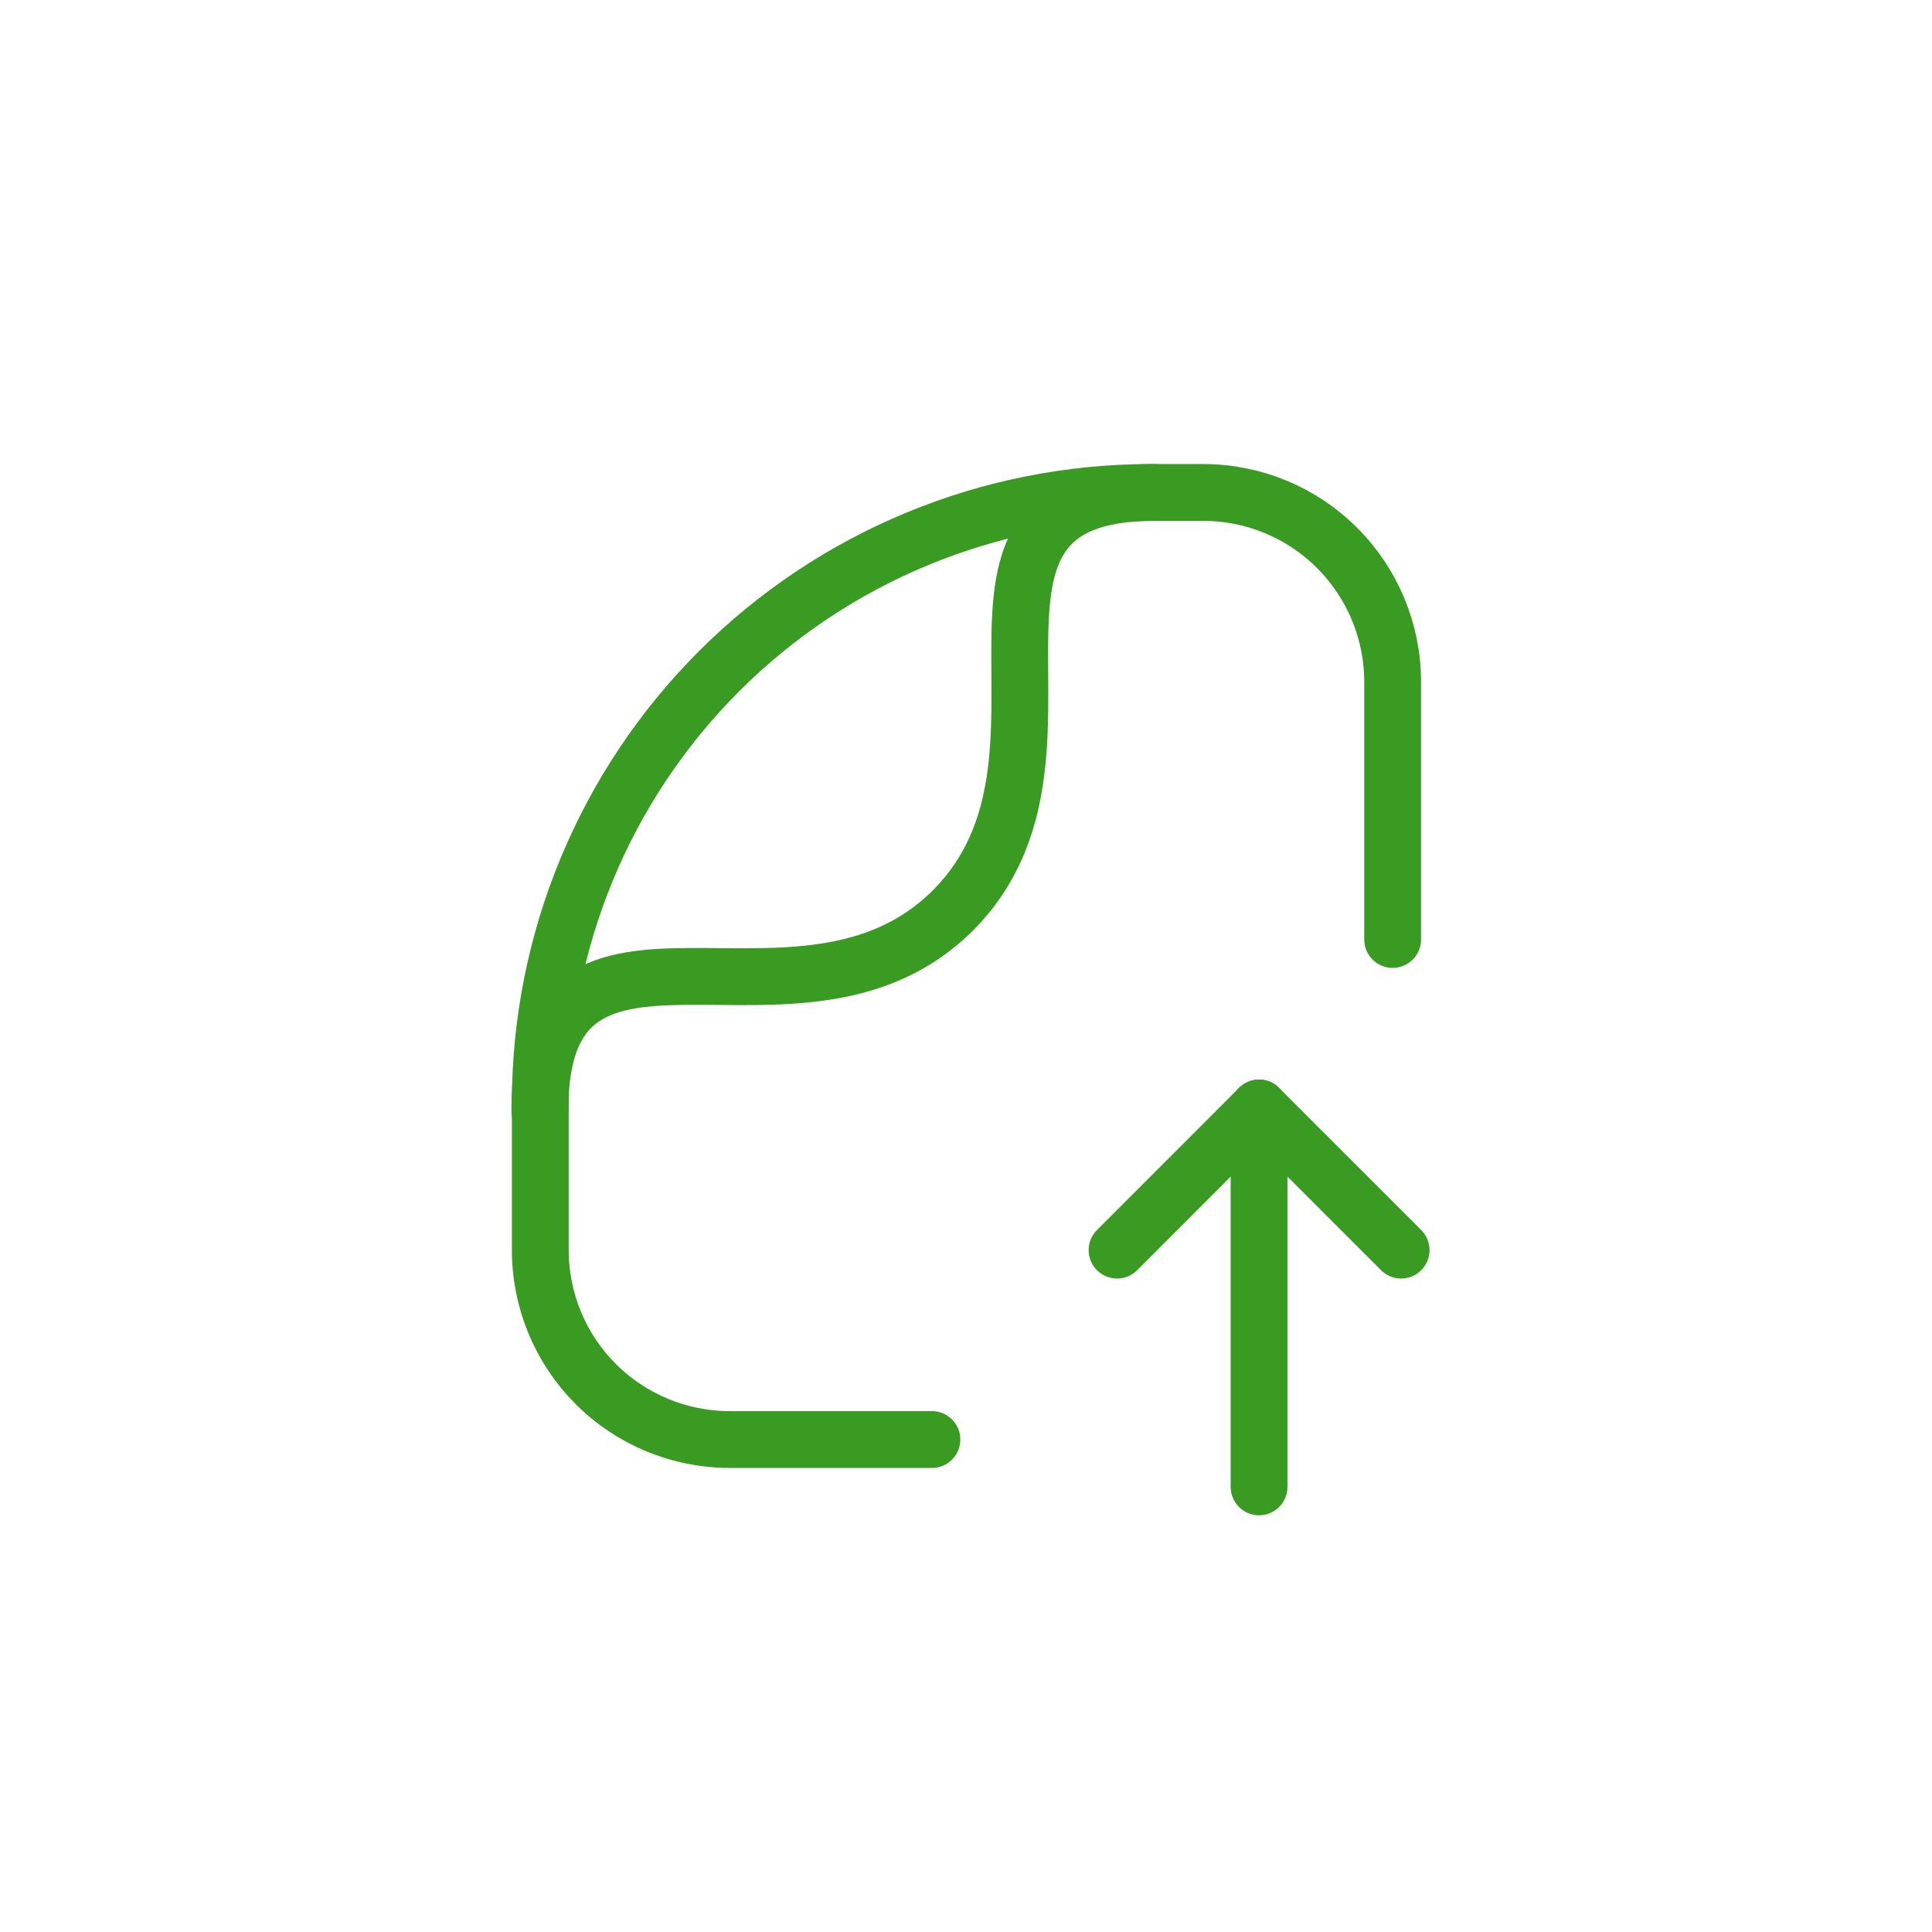
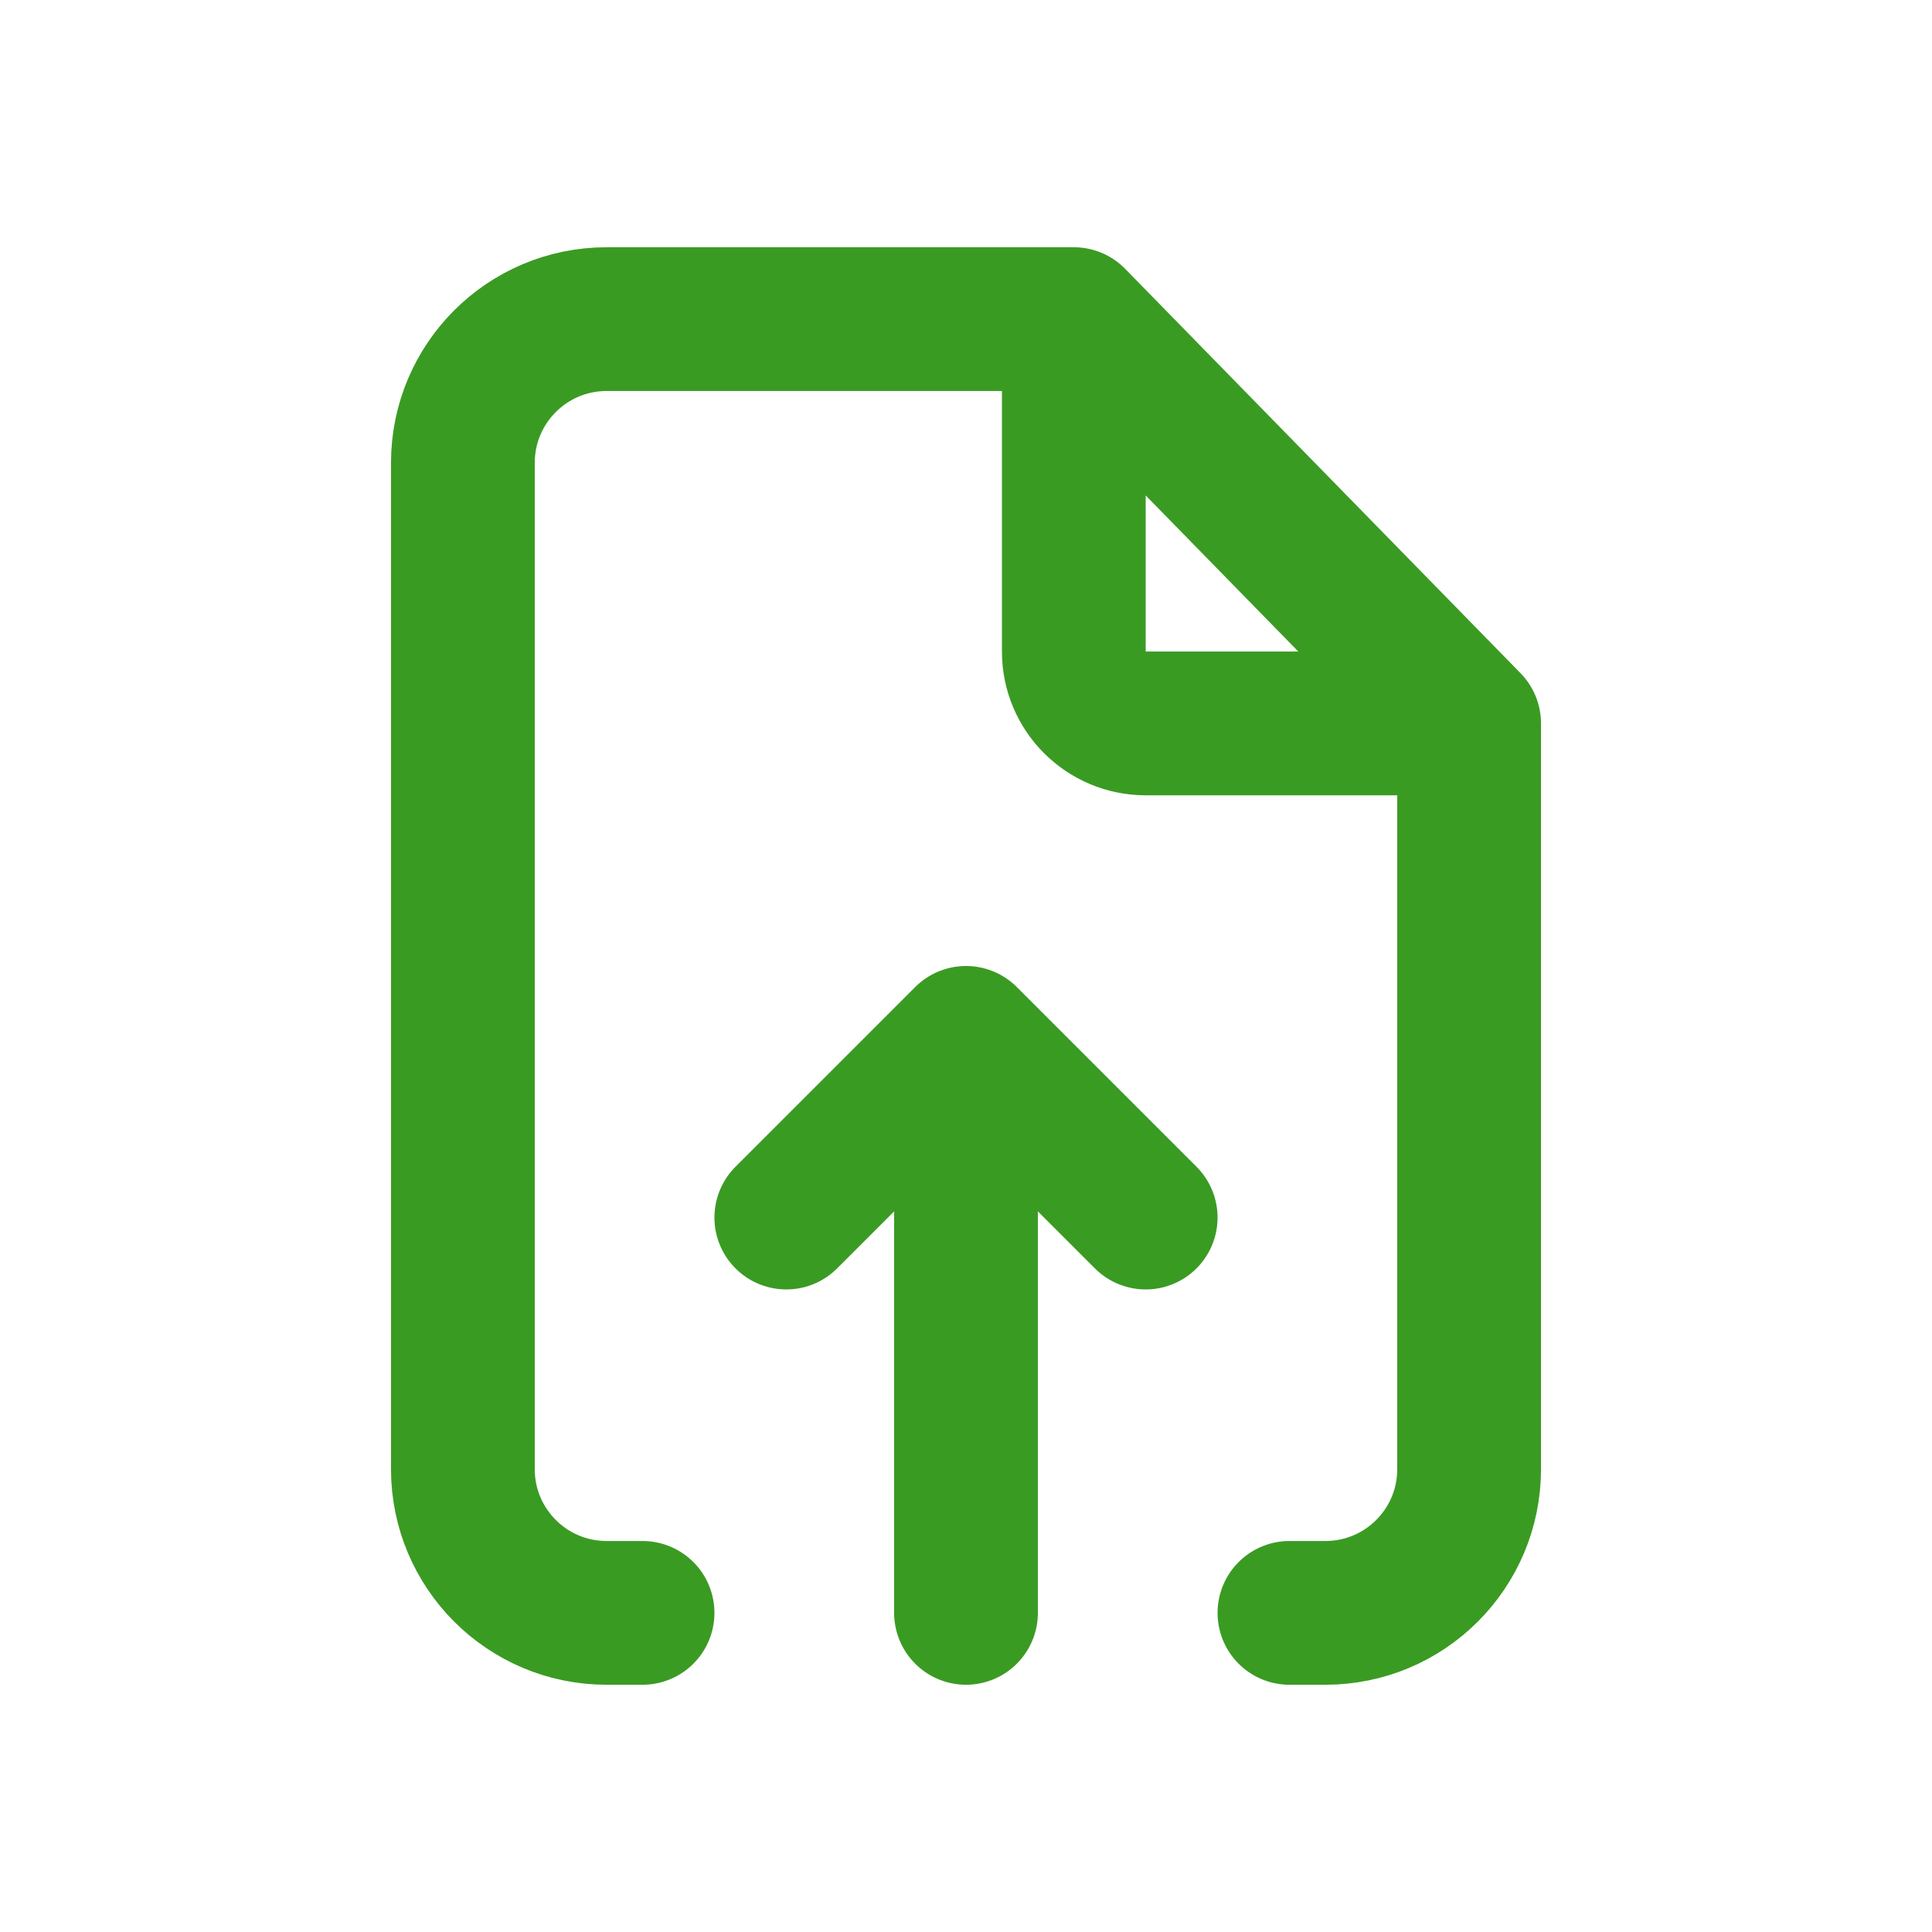
- <svg xmlns="http://www.w3.org/2000/svg" width="800px" height="800px" viewBox="-8.4 -8.4 40.80 40.80" fill="none">
+ <svg xmlns="http://www.w3.org/2000/svg" width="256px" height="256px" viewBox="-1.44 -1.44 26.88 26.88" fill="none">
  <g id="SVGRepo_bgCarrier" stroke-width="0" />
  <g id="SVGRepo_tracerCarrier" stroke-linecap="round" stroke-linejoin="round" />
  <g id="SVGRepo_iconCarrier">
-     <path d="M11.28 22H7.01C5.949 22 4.931 21.578 4.181 20.828C3.431 20.078 3.01 19.061 3.01 18V14.89C3.01 11.471 4.368 8.193 6.785 5.775C9.203 3.358 12.481 2 15.9 2H17.01C18.071 2 19.088 2.421 19.838 3.172C20.588 3.922 21.01 4.939 21.01 6V11.44" stroke="#3A9B23" stroke-width="1.2" stroke-linecap="round" stroke-linejoin="round" />
-     <path d="M3 15.06C3 9.9 8.5 14.06 11.73 10.82C14.96 7.58 10.83 2 15.98 2" stroke="#3A9B23" stroke-width="1.2" stroke-linecap="round" stroke-linejoin="round" />
-     <path d="M18.189 23V15" stroke="#3A9B23" stroke-width="1.2" stroke-linecap="round" stroke-linejoin="round" />
-     <path d="M15.19 18L18.189 15" stroke="#3A9B23" stroke-width="1.2" stroke-linecap="round" stroke-linejoin="round" />
-     <path d="M21.189 18L18.189 15" stroke="#3A9B23" stroke-width="1.2" stroke-linecap="round" stroke-linejoin="round" />
+     <path d="M13.5 3H12H7C5.895 3 5 3.895 5 5V19C5 20.105 5.895 21 7 21H7.5M13.5 3L19 8.625M13.5 3V7.625C13.5 8.177 13.948 8.625 14.5 8.625H19M19 8.625V9.75V12V19C19 20.105 18.105 21 17 21H16.5" stroke="#3A9B23" stroke-width="2" stroke-linecap="round" stroke-linejoin="round" />
+     <path d="M12 21L12 13M12 13L14.5 15.5M12 13L9.5 15.5" stroke="#3A9B23" stroke-width="2" stroke-linecap="round" stroke-linejoin="round" />
  </g>
</svg>
